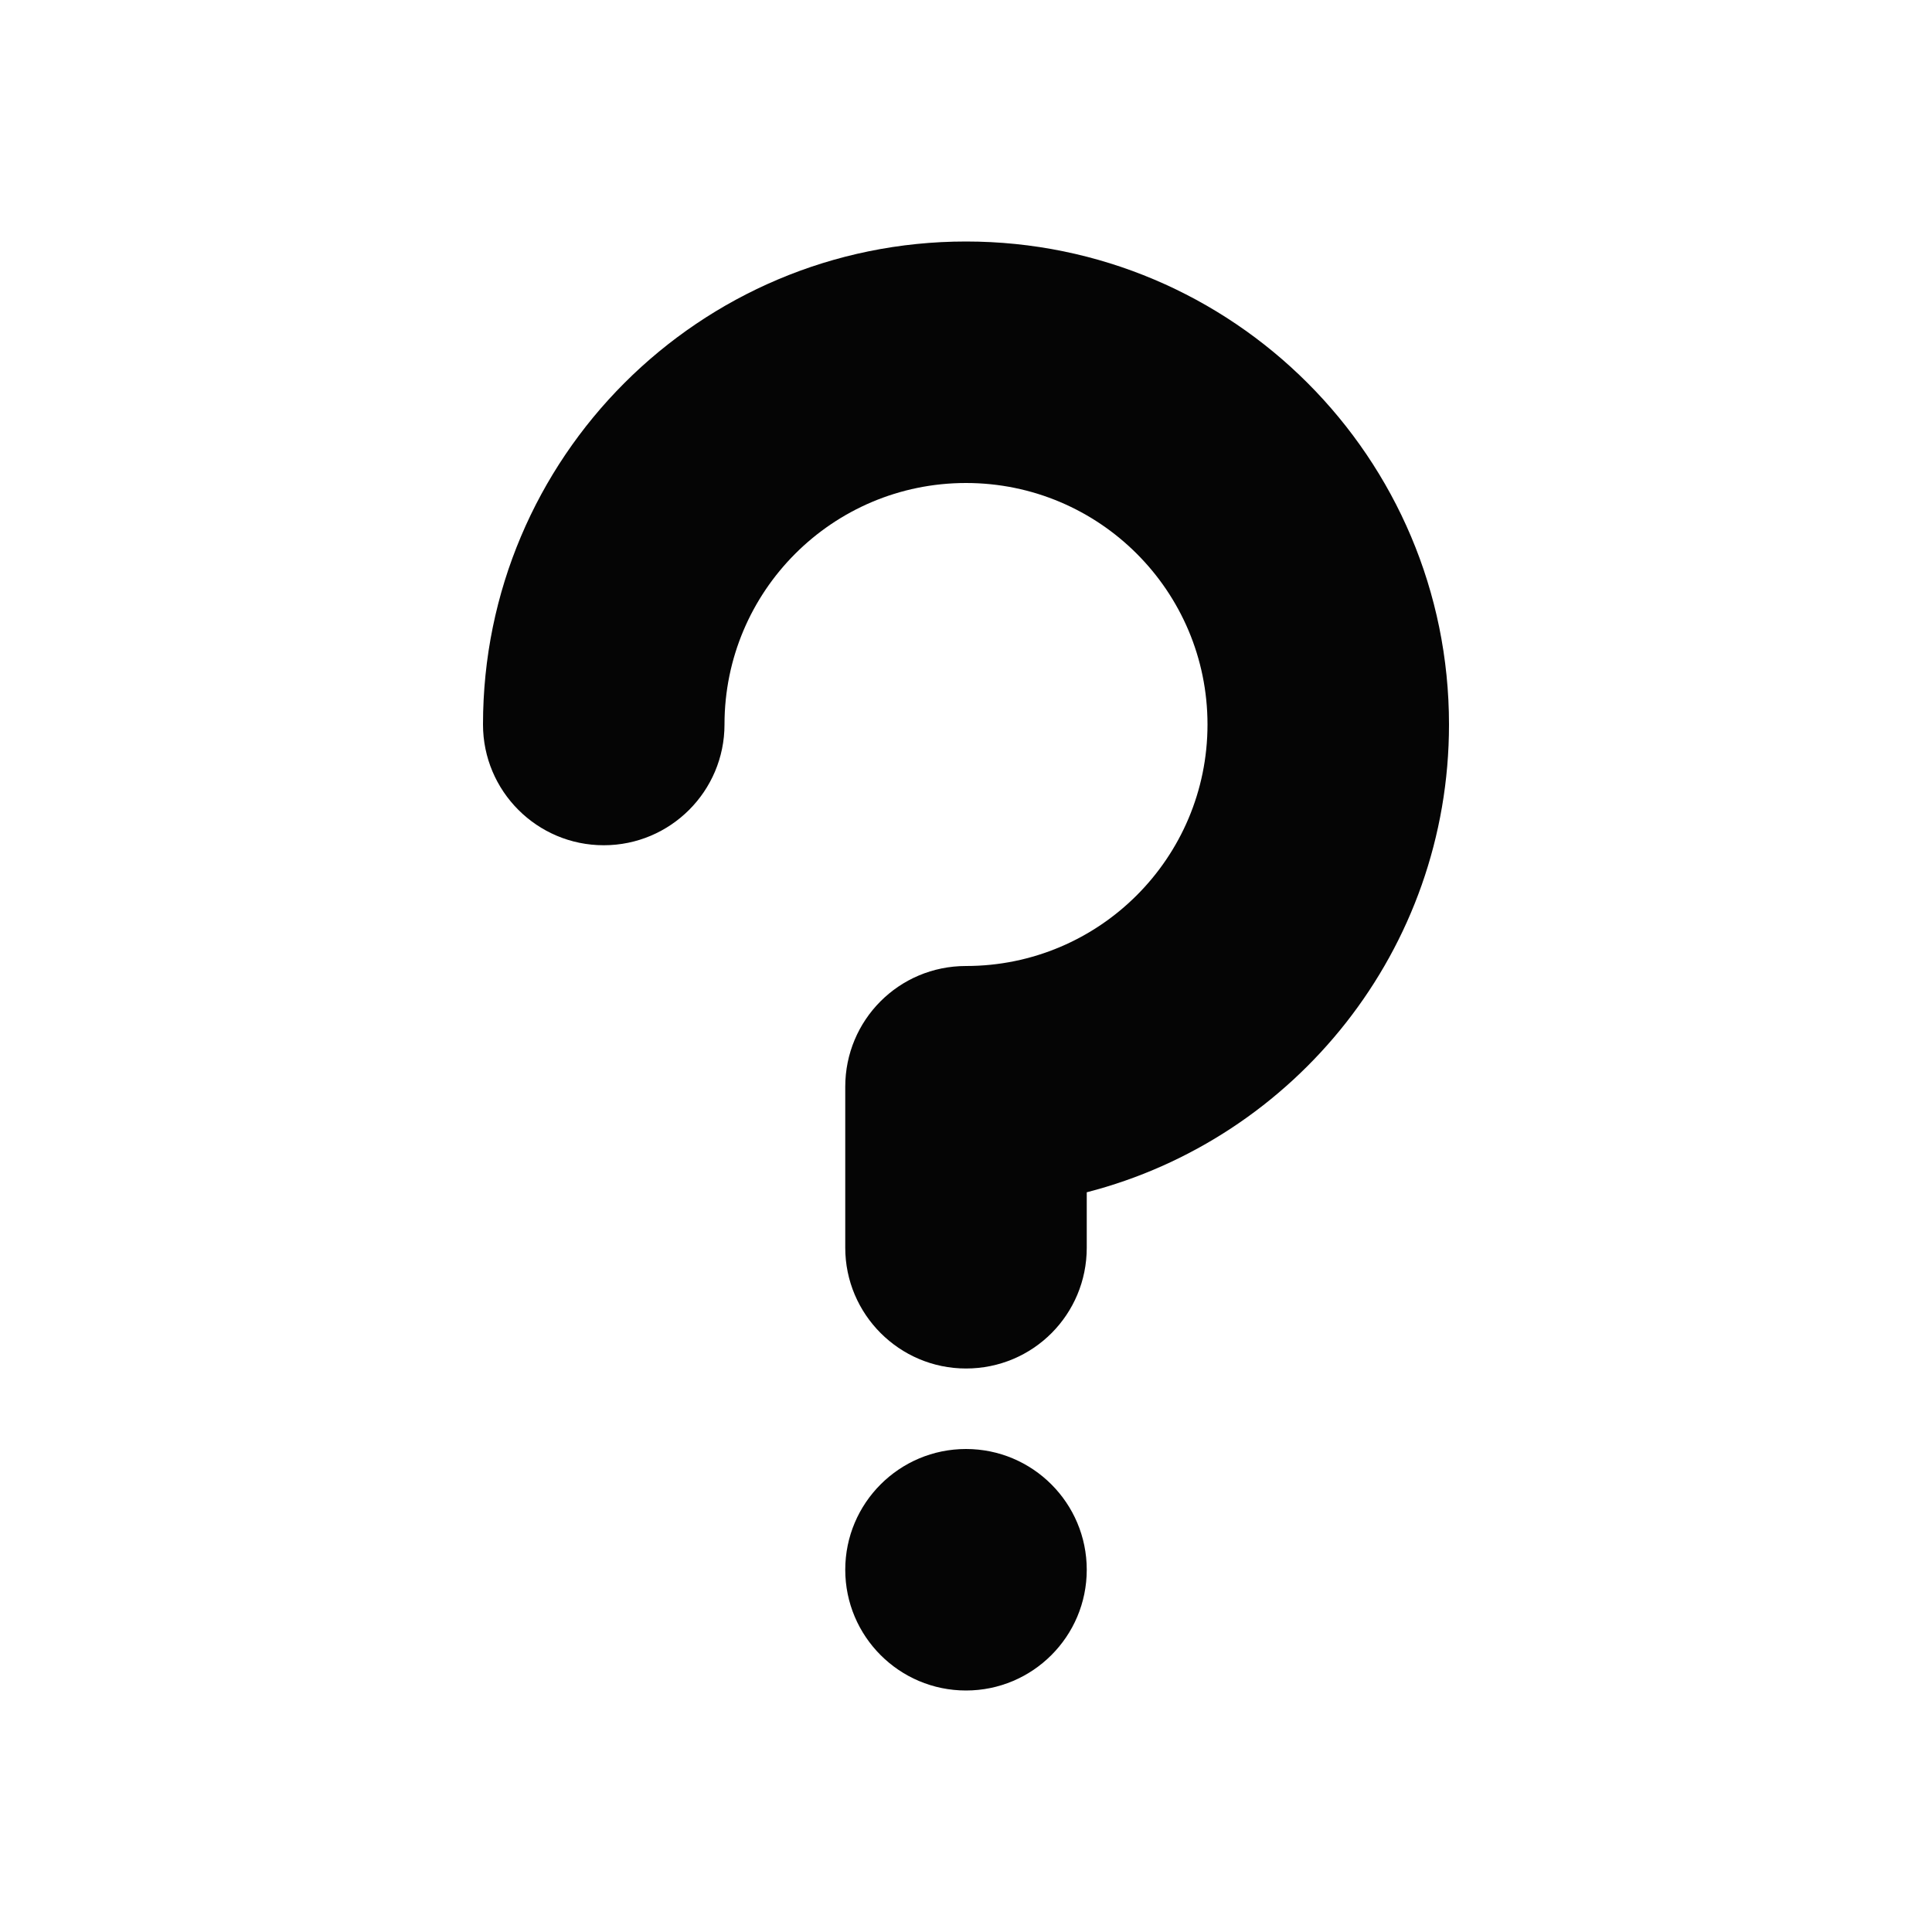
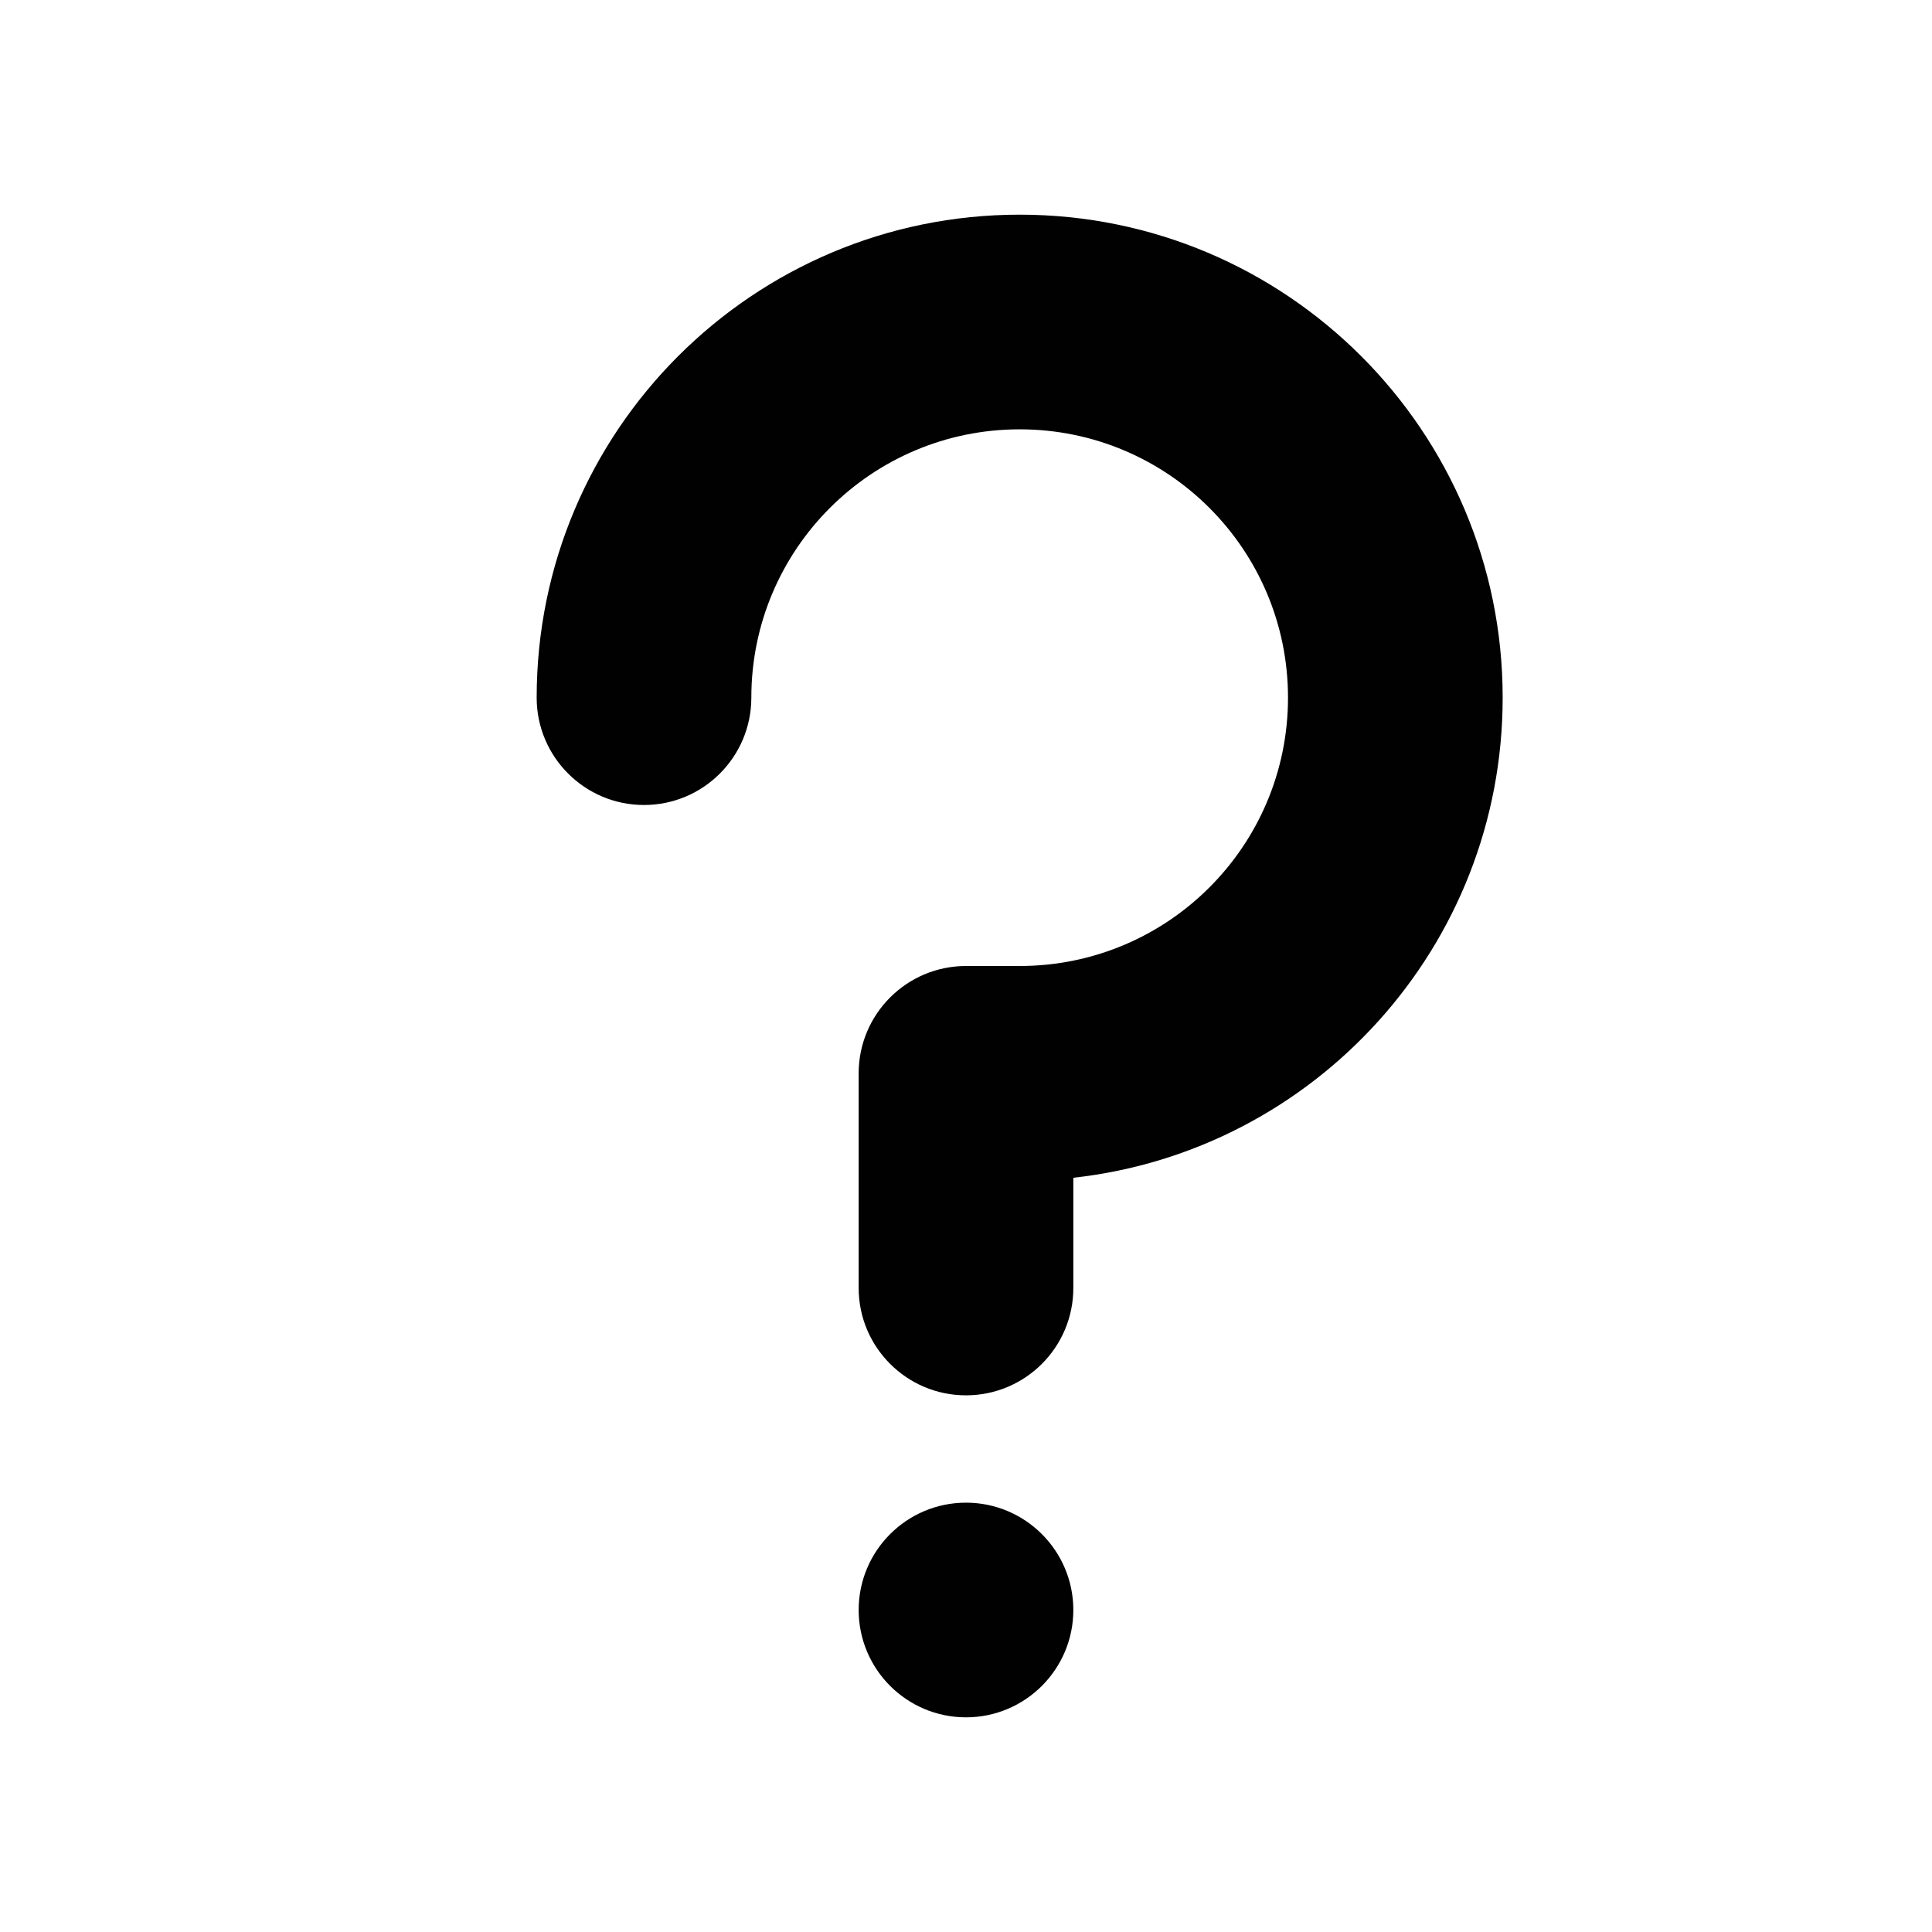
- <svg xmlns="http://www.w3.org/2000/svg" width="24px" height="24px" viewBox="0 0 24 24" version="1.1">
+ <svg xmlns="http://www.w3.org/2000/svg" width="18px" height="18px" viewBox="0 0 18 18" version="1.1">
  <defs />
  <g id="Symbols" stroke="none" stroke-width="1" fill="none" fill-rule="evenodd">
-     <g id="help" fill="#050505">
-       <path d="M10.5,13.5 C10.5,12.672 11.166,12 12,12 C13.657,12 15,10.657 15,9 C15,7.343 13.657,6 12,6 C10.343,6 9,7.343 9,9 C9,9.828 8.328,10.5 7.5,10.5 C6.672,10.5 6,9.828 6,9 C6,5.686 8.686,3 12,3 C15.314,3 18,5.686 18,9 C18,11.796 16.088,14.145 13.5,14.811 L13.5,15.5 C13.5,16.328 12.834,17 12,17 C11.172,17 10.5,16.326 10.5,15.5 L10.5,13.5 Z M12,21 C11.172,21 10.5,20.328 10.5,19.5 C10.5,18.672 11.172,18 12,18 C12.828,18 13.5,18.672 13.5,19.5 C13.5,20.328 12.828,21 12,21 Z" id="Combined-Shape" />
+     <g id="help" fill="#010101">
+       <path d="M9.5,9 C10.881,9 12,7.881 12,6.5 C12,5.119 10.881,4 9.5,4 C8.119,4 7,5.119 7,6.5 C7,7.052 6.552,7.5 6,7.5 C5.448,7.5 5,7.052 5,6.5 C5,4.015 7.015,2 9.5,2 C11.985,2 14,4.015 14,6.5 C14,8.816 12.25,10.724 10,10.973 L10,12 C10,12.552 9.552,13 9,13 C8.448,13 8,12.552 8,12 L8,10 C8,9.448 8.448,9 9,9 L9.5,9 Z M9,16 C8.448,16 8,15.552 8,15 C8,14.448 8.448,14 9,14 C9.552,14 10,14.448 10,15 C10,15.552 9.552,16 9,16 Z" id="Combined-Shape" />
    </g>
  </g>
</svg>
